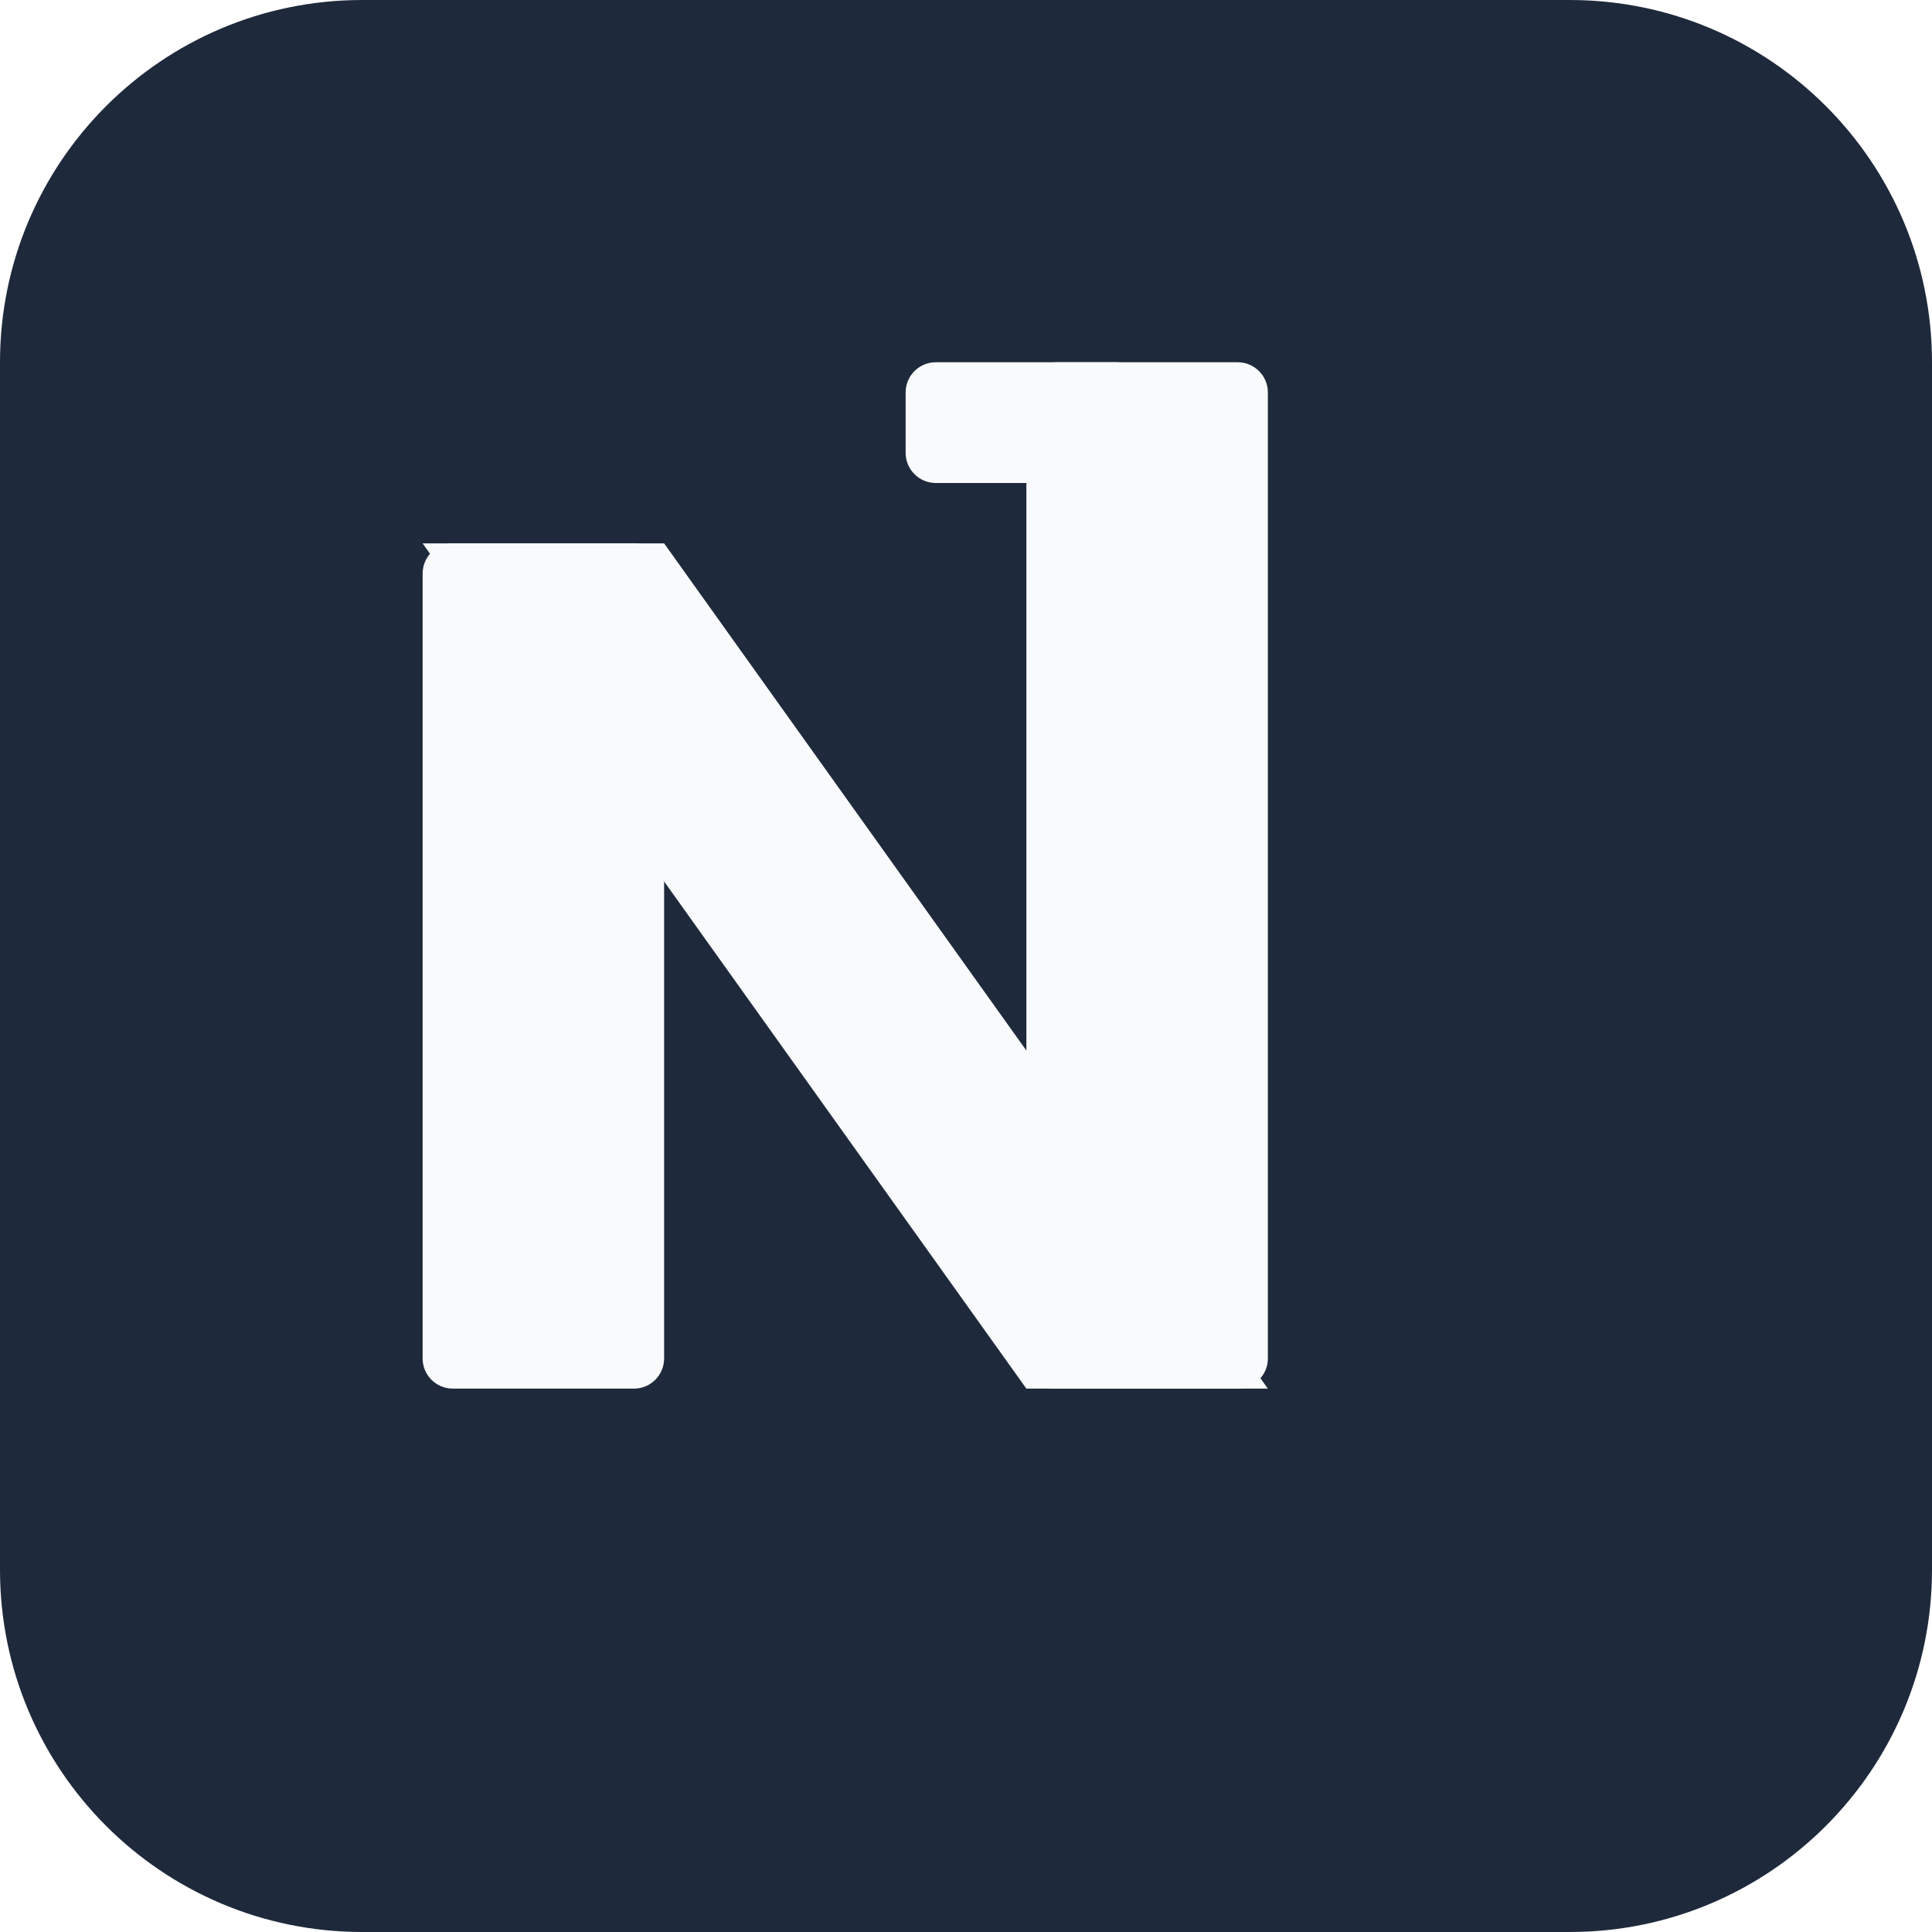
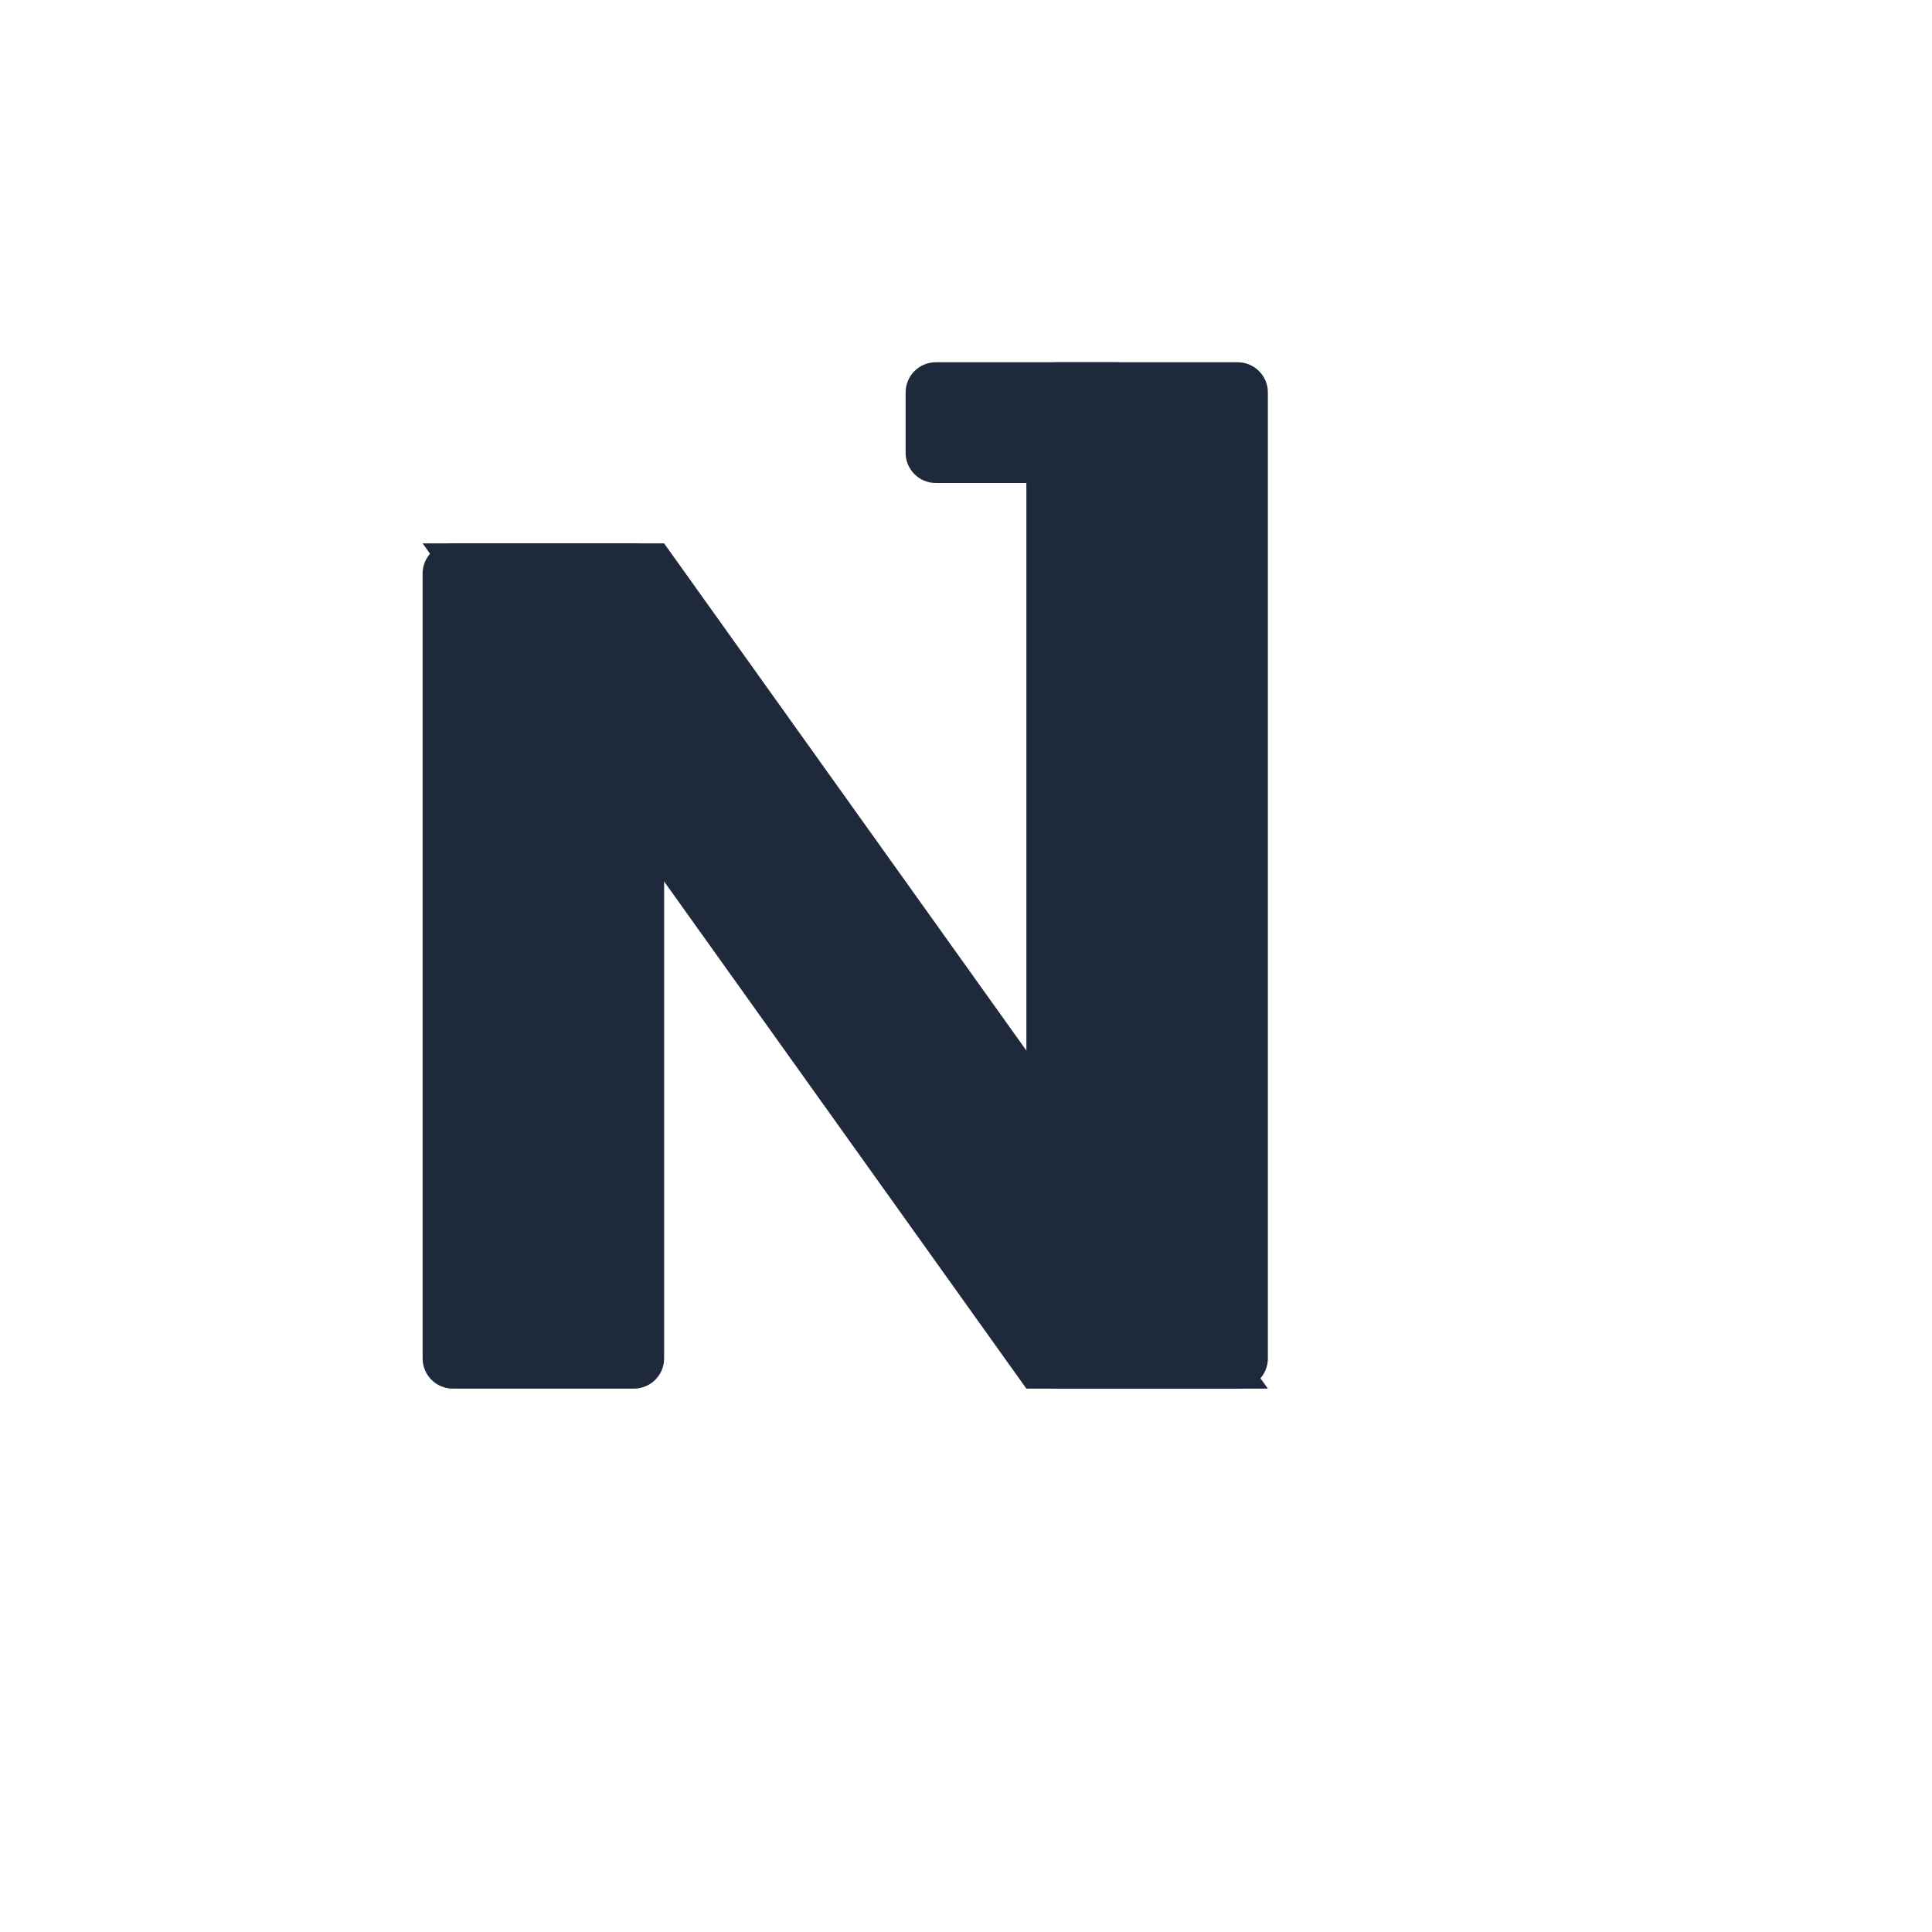
<svg xmlns="http://www.w3.org/2000/svg" viewBox="0 0 64 64" fill="none">
-   <rect width="64" height="64" rx="12" fill="#1e293b" />
-   <g fill="#f8fafc">
+   <g fill="#1e293b">
    <rect x="14" y="18" width="8" height="28" rx="1" />
    <polygon points="14,18 22,18 42,46 34,46" />
    <rect x="34" y="12" width="8" height="34" rx="1" />
    <rect x="30" y="12" width="8" height="4" rx="1" />
  </g>
</svg>
